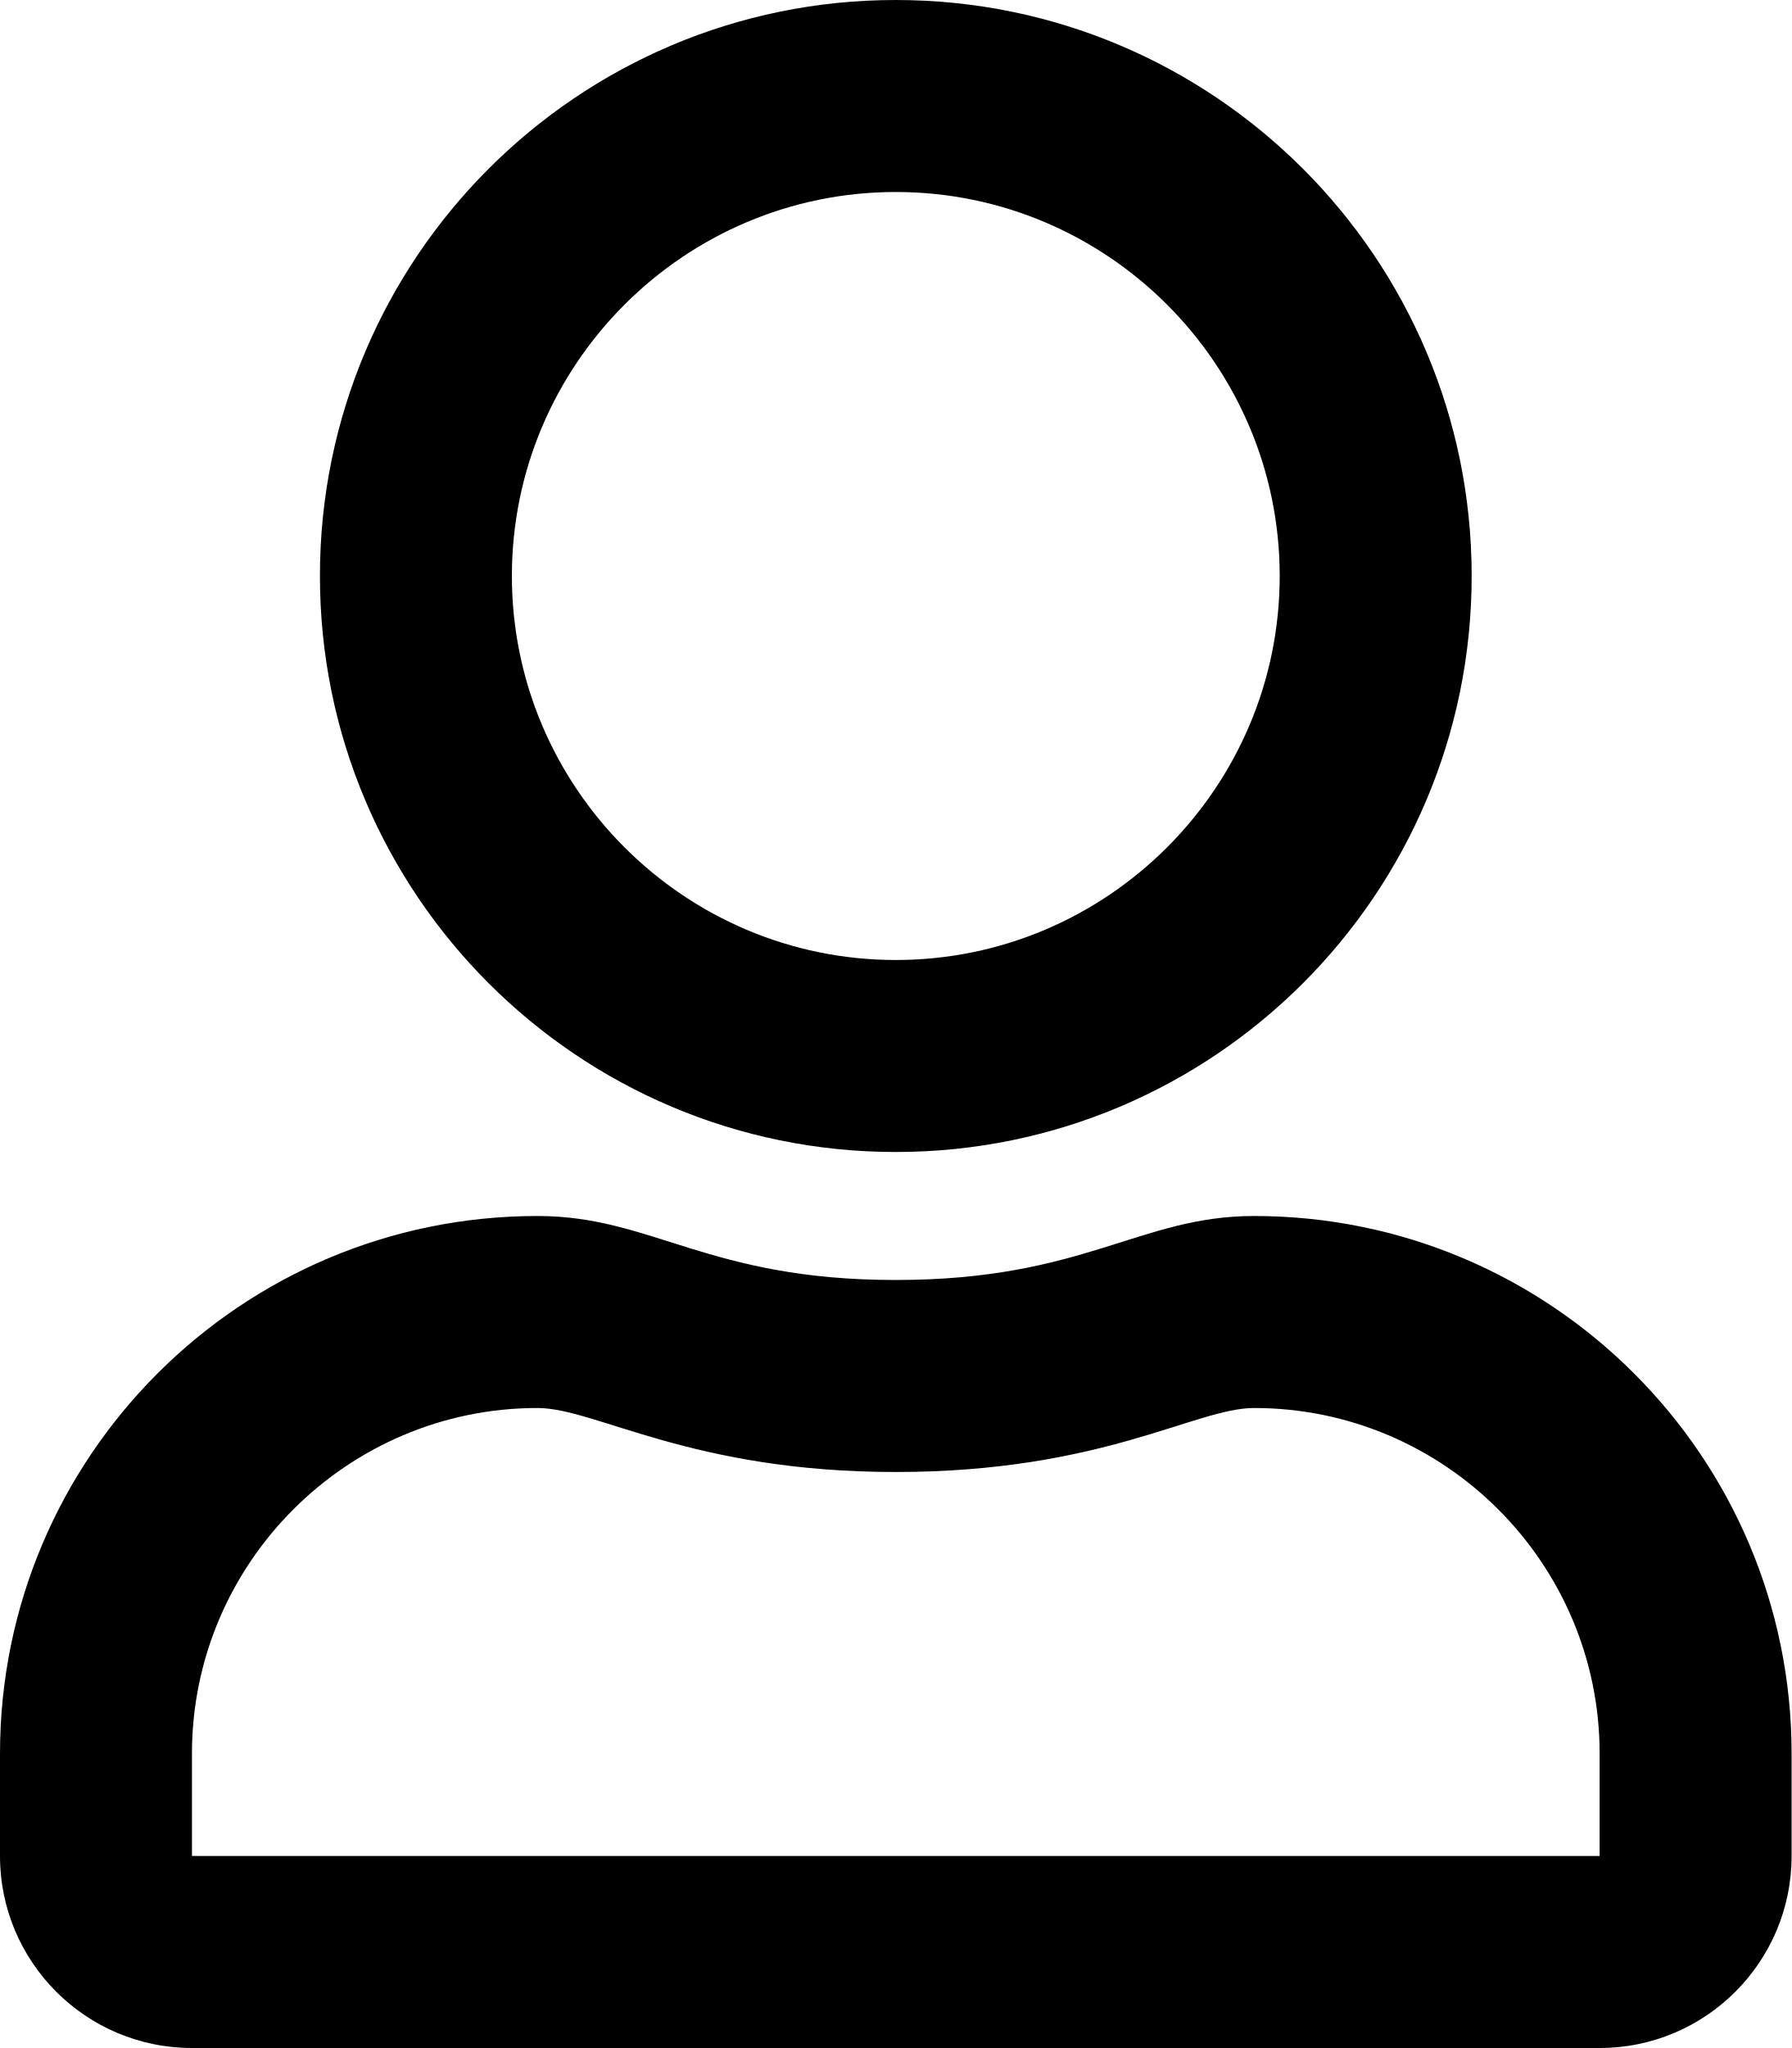
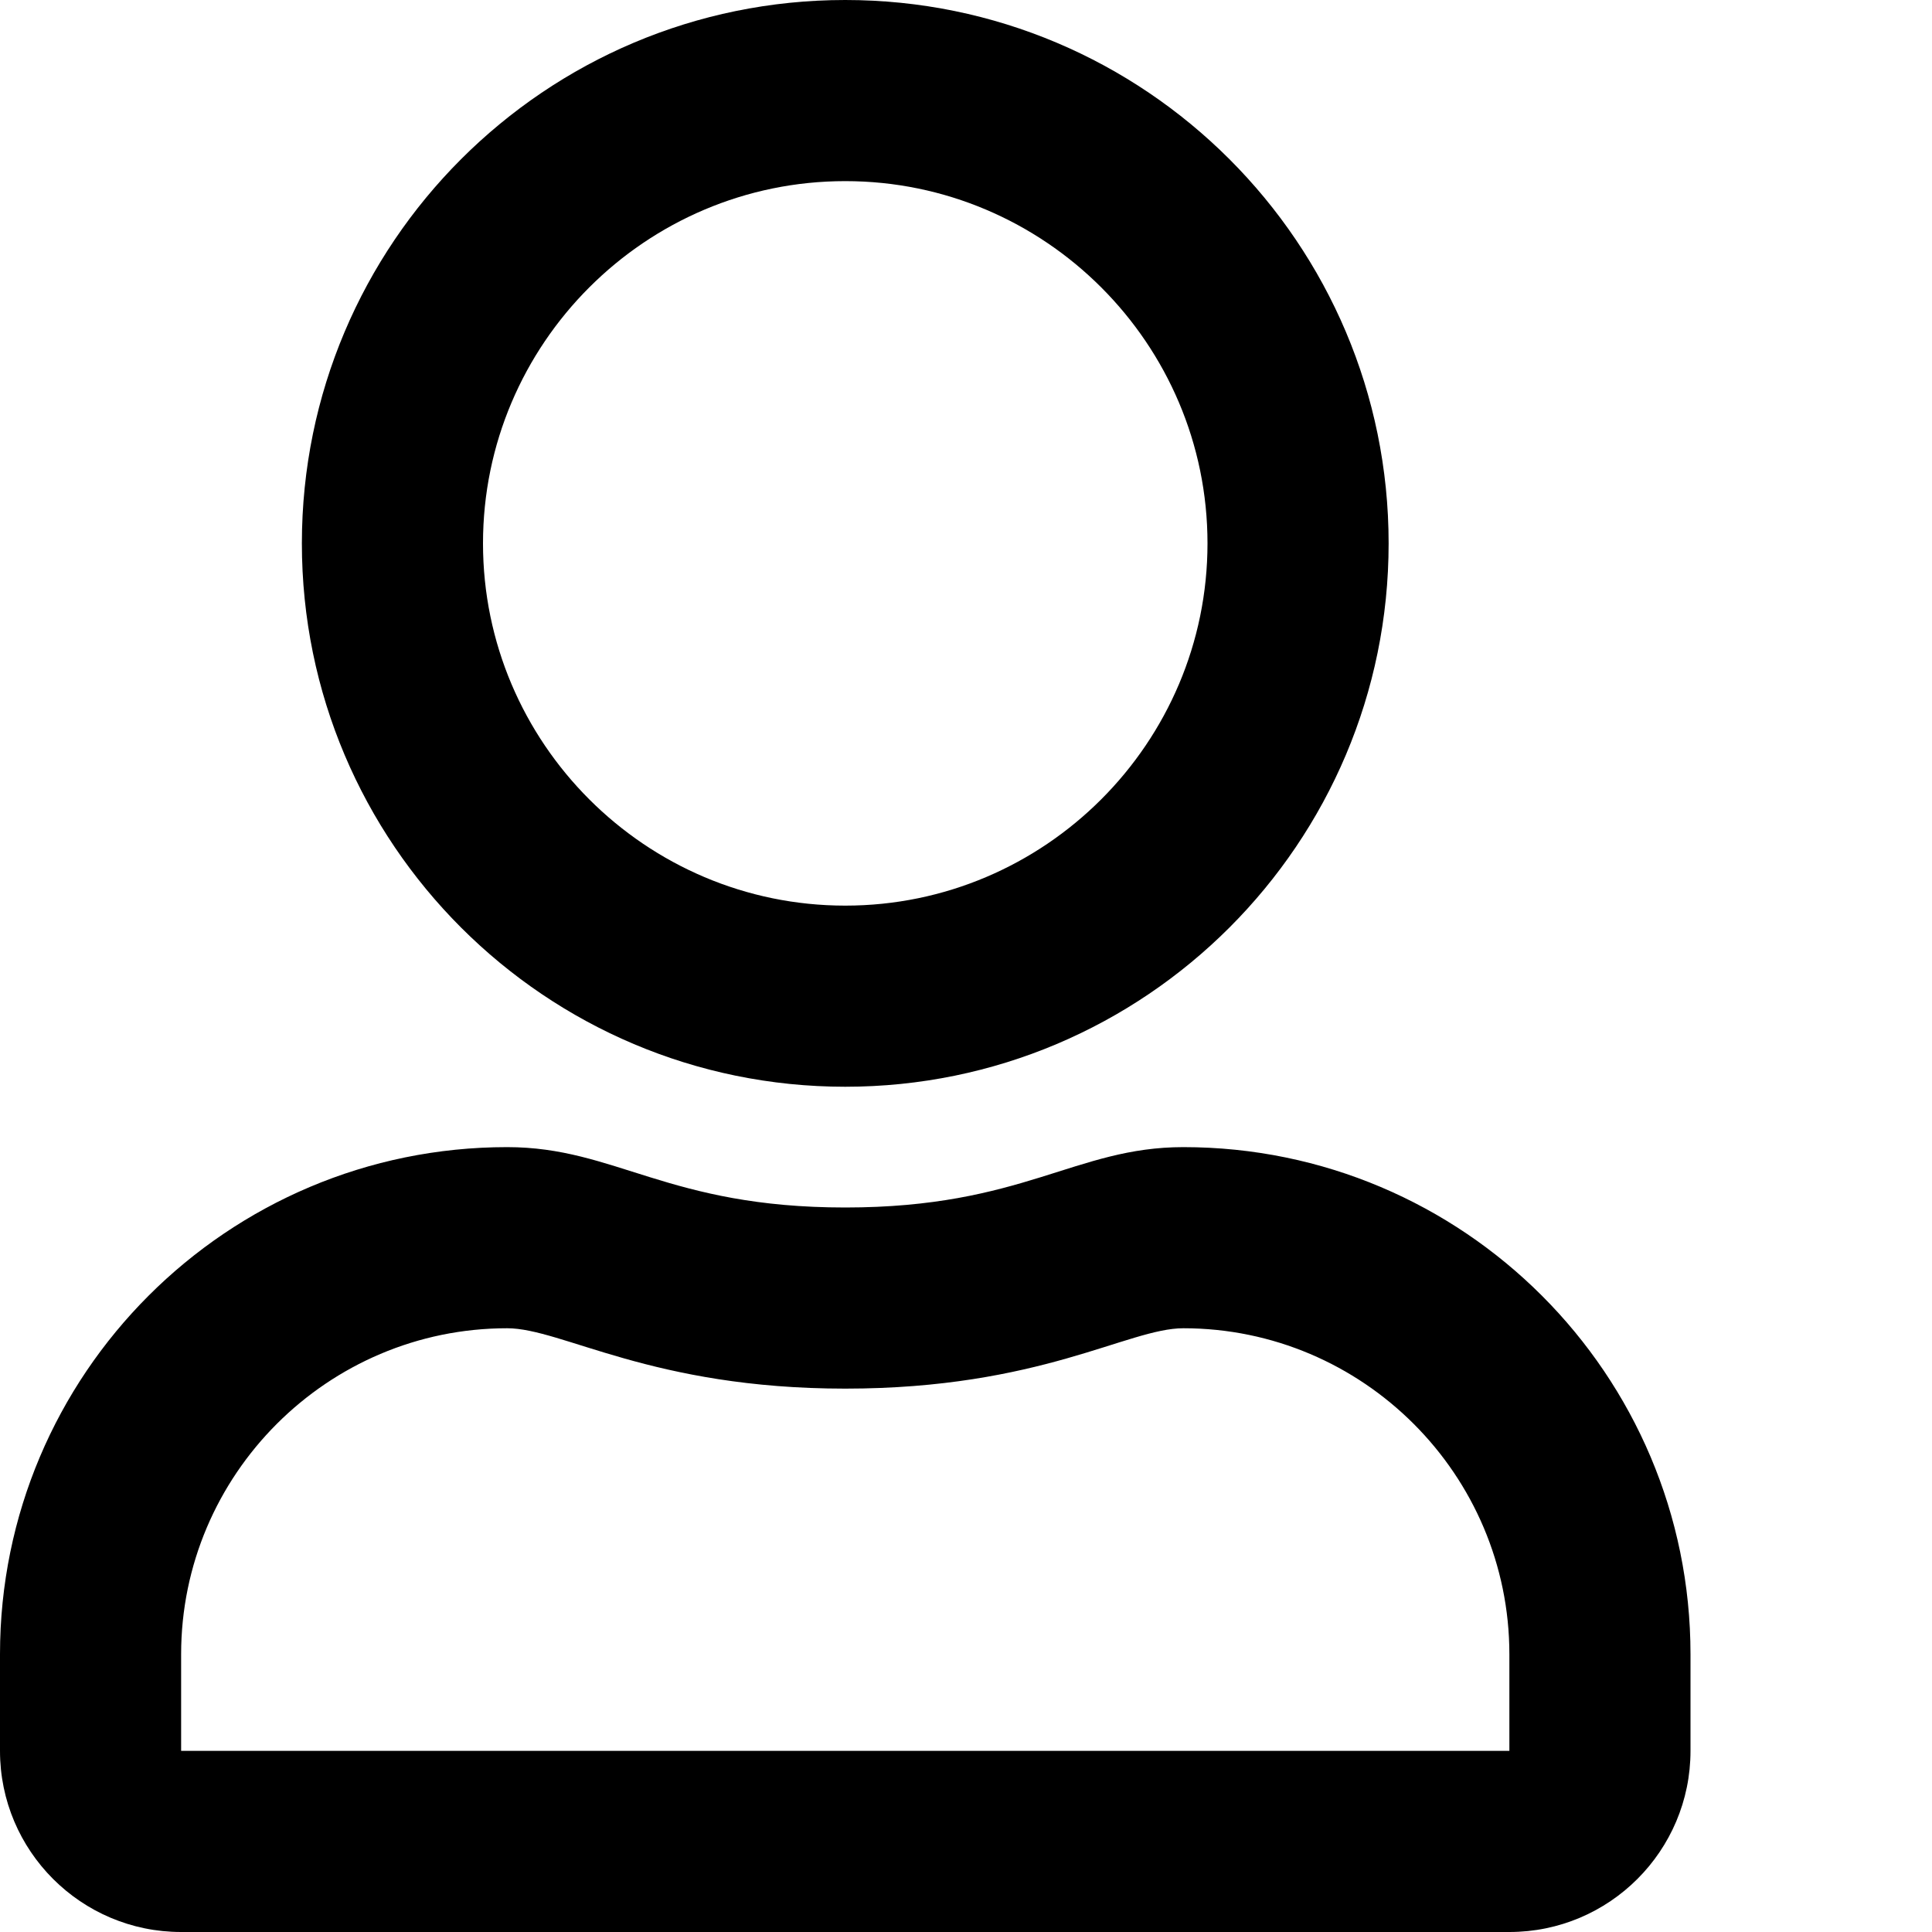
- <svg xmlns="http://www.w3.org/2000/svg" aria-hidden="true" data-prefix="far" data-icon="user" class="svg-inline--fa fa-user fa-w-14" role="img" viewBox="0 0 448 512">
+ <svg xmlns="http://www.w3.org/2000/svg" aria-hidden="true" data-prefix="far" data-icon="user" class="svg-inline--fa fa-user fa-w-14" role="img" width="40px" height="40px" viewBox="0 0 512 512">
  <path fill="currentColor" d="M313.6 304c-28.7 0-42.5 16-89.6 16-47.1 0-60.8-16-89.6-16C60.2 304 0 364.2 0 438.4V464c0 26.5 21.5 48 48 48h352c26.5 0 48-21.5 48-48v-25.6c0-74.2-60.2-134.4-134.4-134.4zM400 464H48v-25.6c0-47.6 38.8-86.4 86.4-86.4 14.6 0 38.3 16 89.6 16 51.7 0 74.9-16 89.6-16 47.6 0 86.4 38.8 86.4 86.4V464zM224 288c79.5 0 144-64.5 144-144S303.5 0 224 0 80 64.5 80 144s64.5 144 144 144zm0-240c52.9 0 96 43.1 96 96s-43.1 96-96 96-96-43.1-96-96 43.1-96 96-96z" />
</svg>
